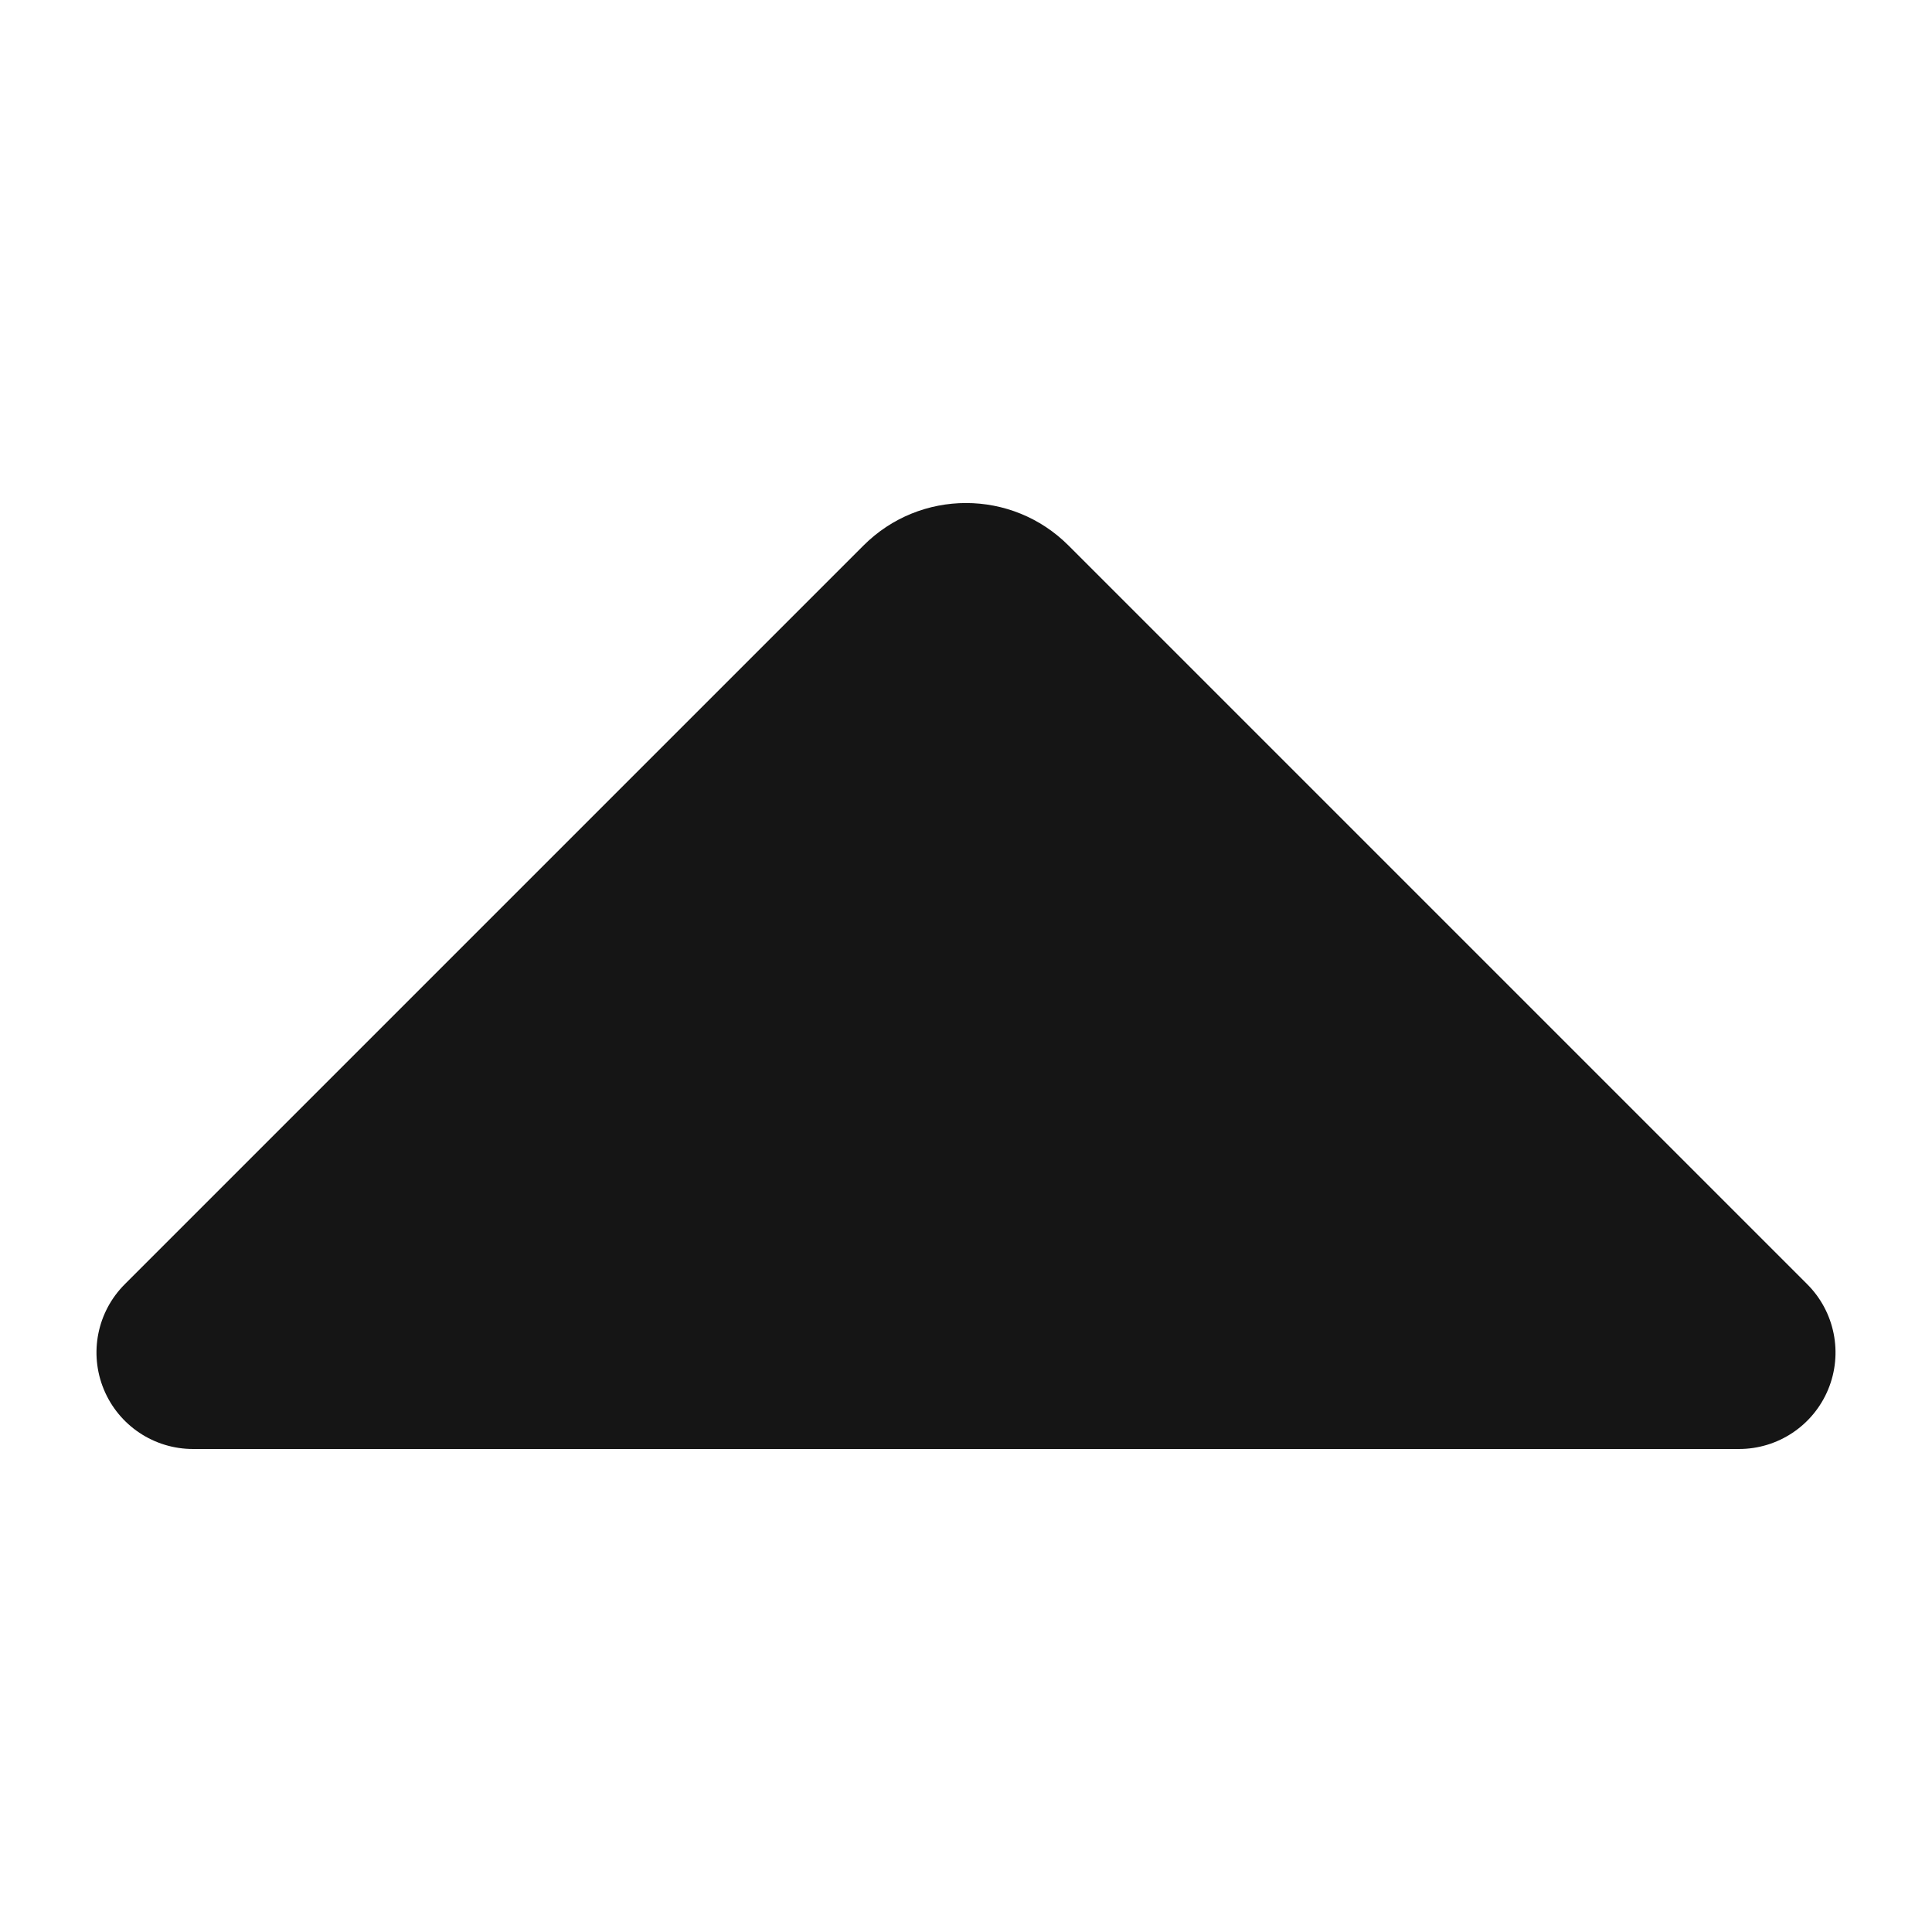
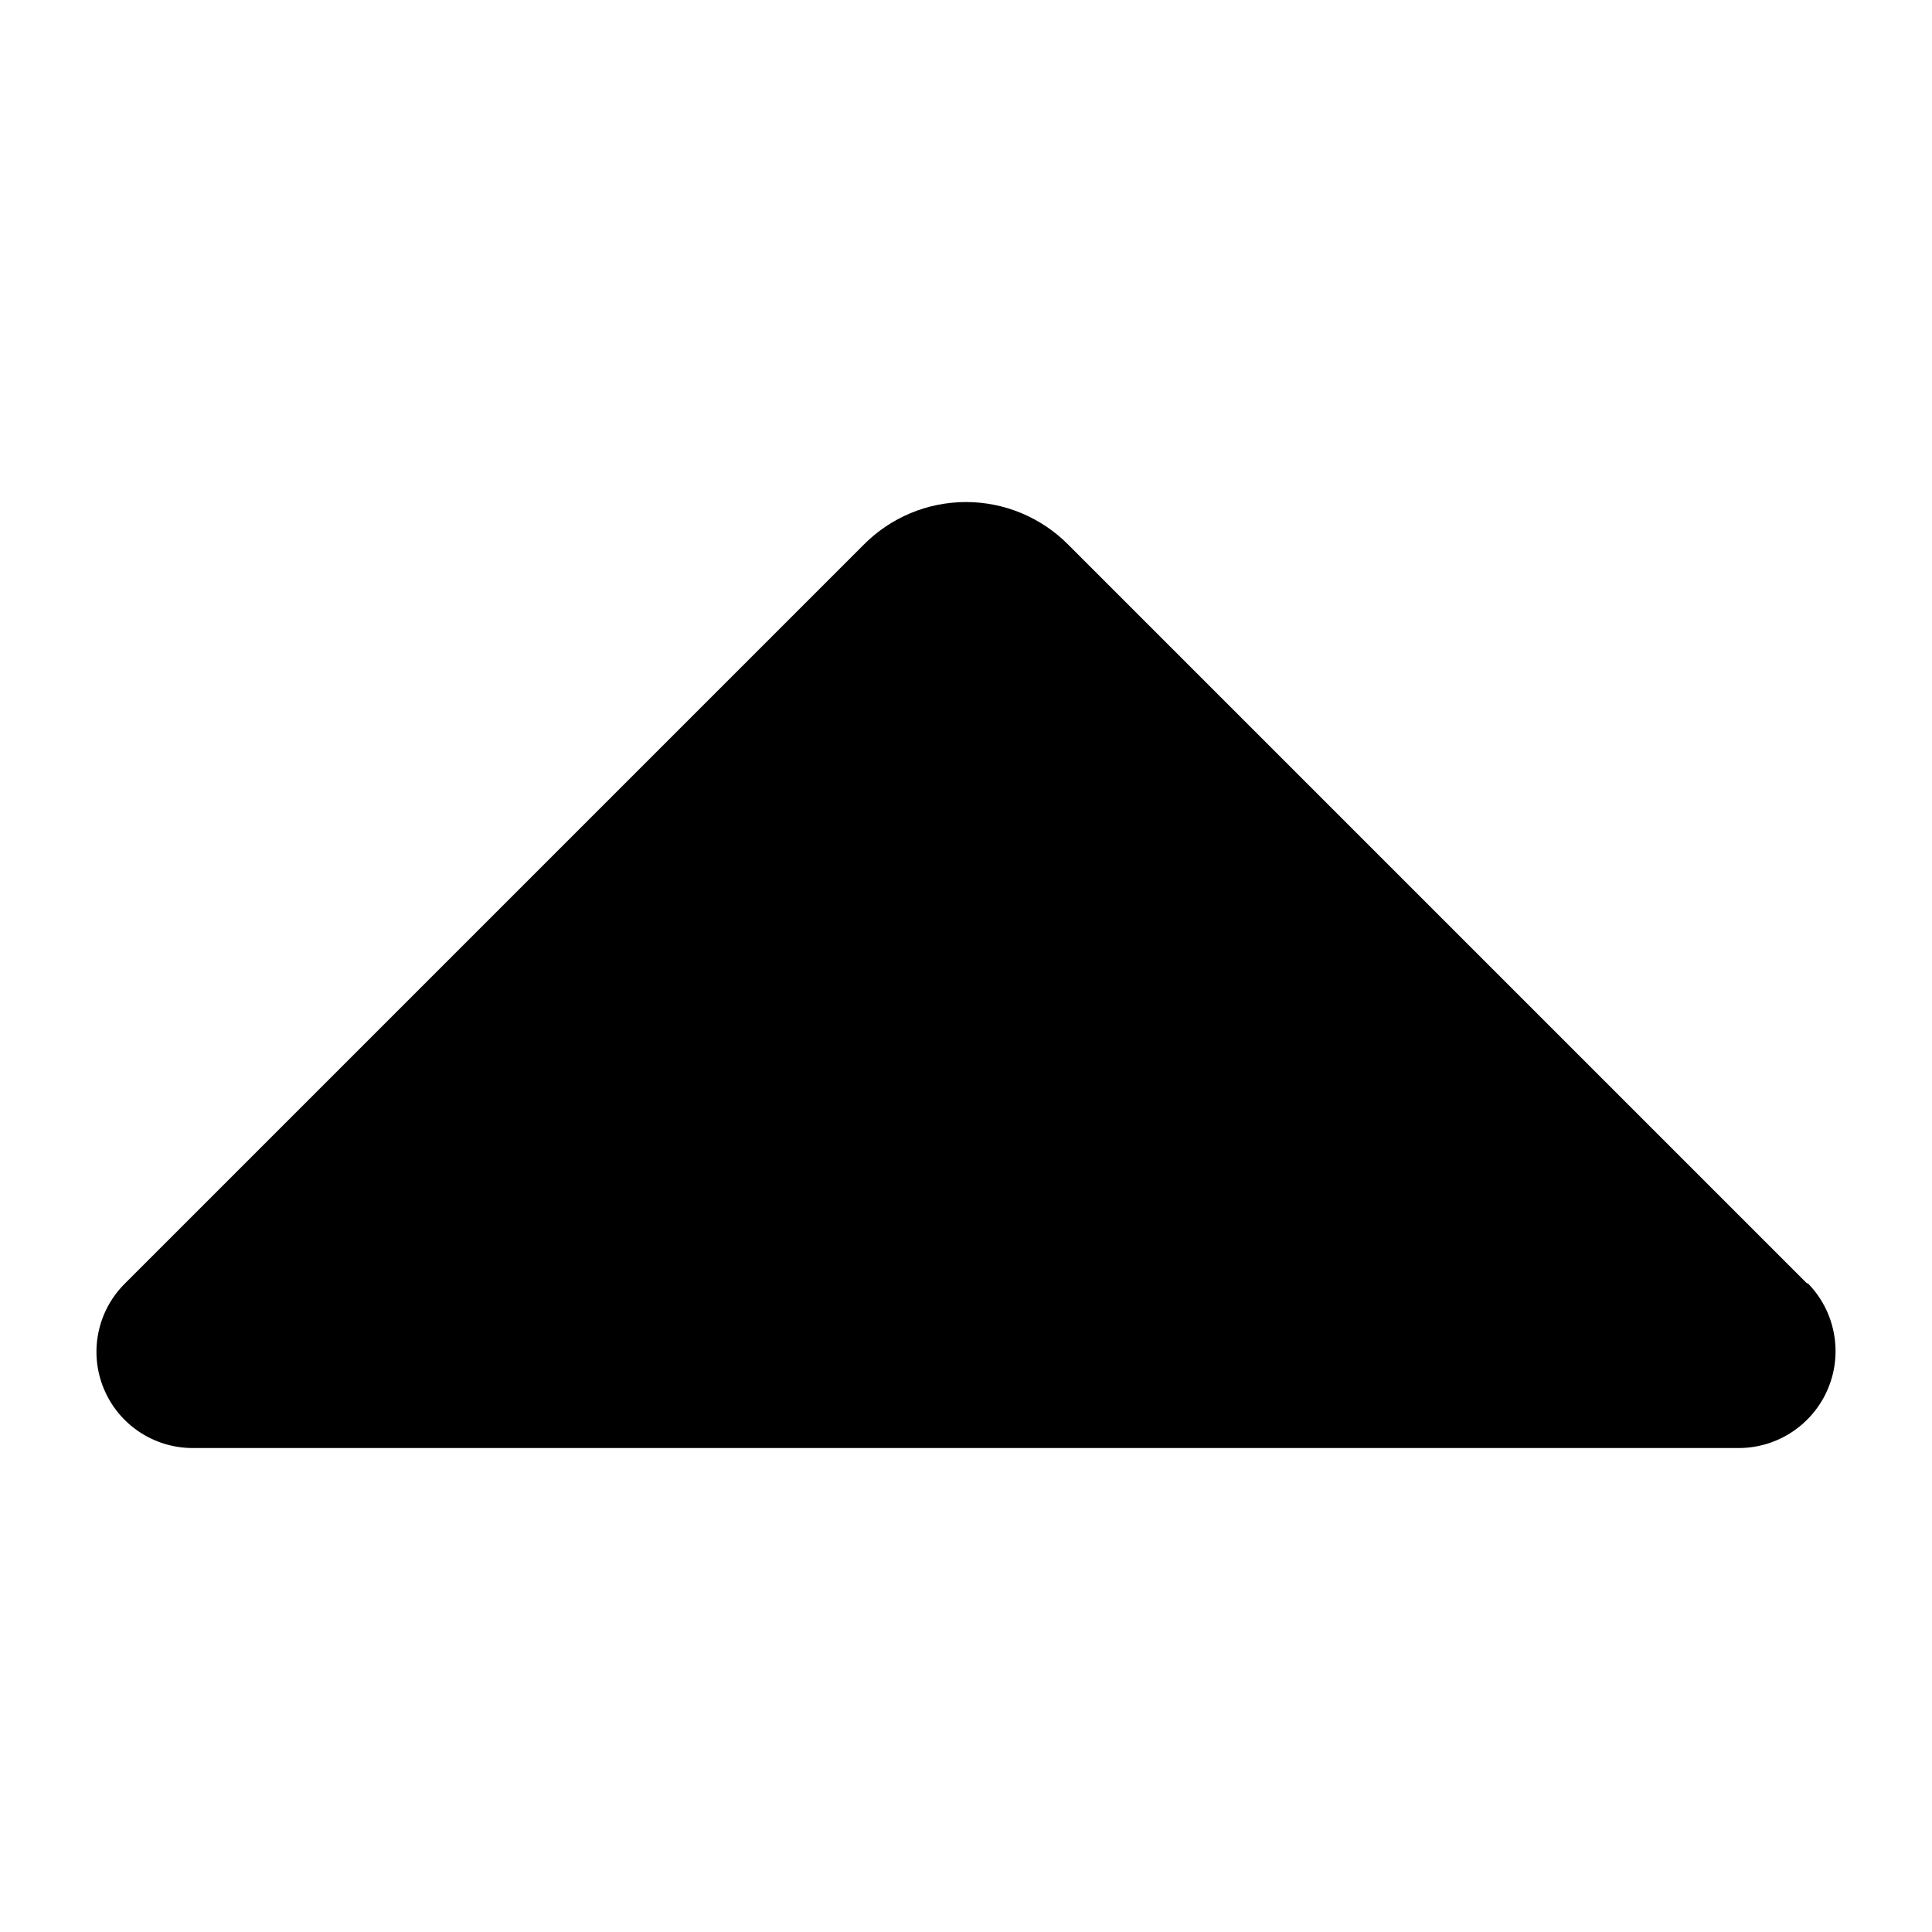
<svg xmlns="http://www.w3.org/2000/svg" viewBox="0 0 20 20">
-   <path d="M0 0h20v20H0z" fill="none" />
-   <path d="m18.707 13.293-7.646-7.646a1.5 1.5 0 0 0-2.122 0l-7.646 7.646A.999.999 0 0 0 2 15h16a.999.999 0 0 0 .707-1.707Z" fill="#151515" />
+   <path d="m18.71 13.29-7.65-7.65a1.49 1.49 0 0 0-2.12 0s-7.65 7.65-7.65 7.65a.996.996 0 0 0 .71 1.7h16a1.003 1.003 0 0 0 .71-1.71Z" />
</svg>
